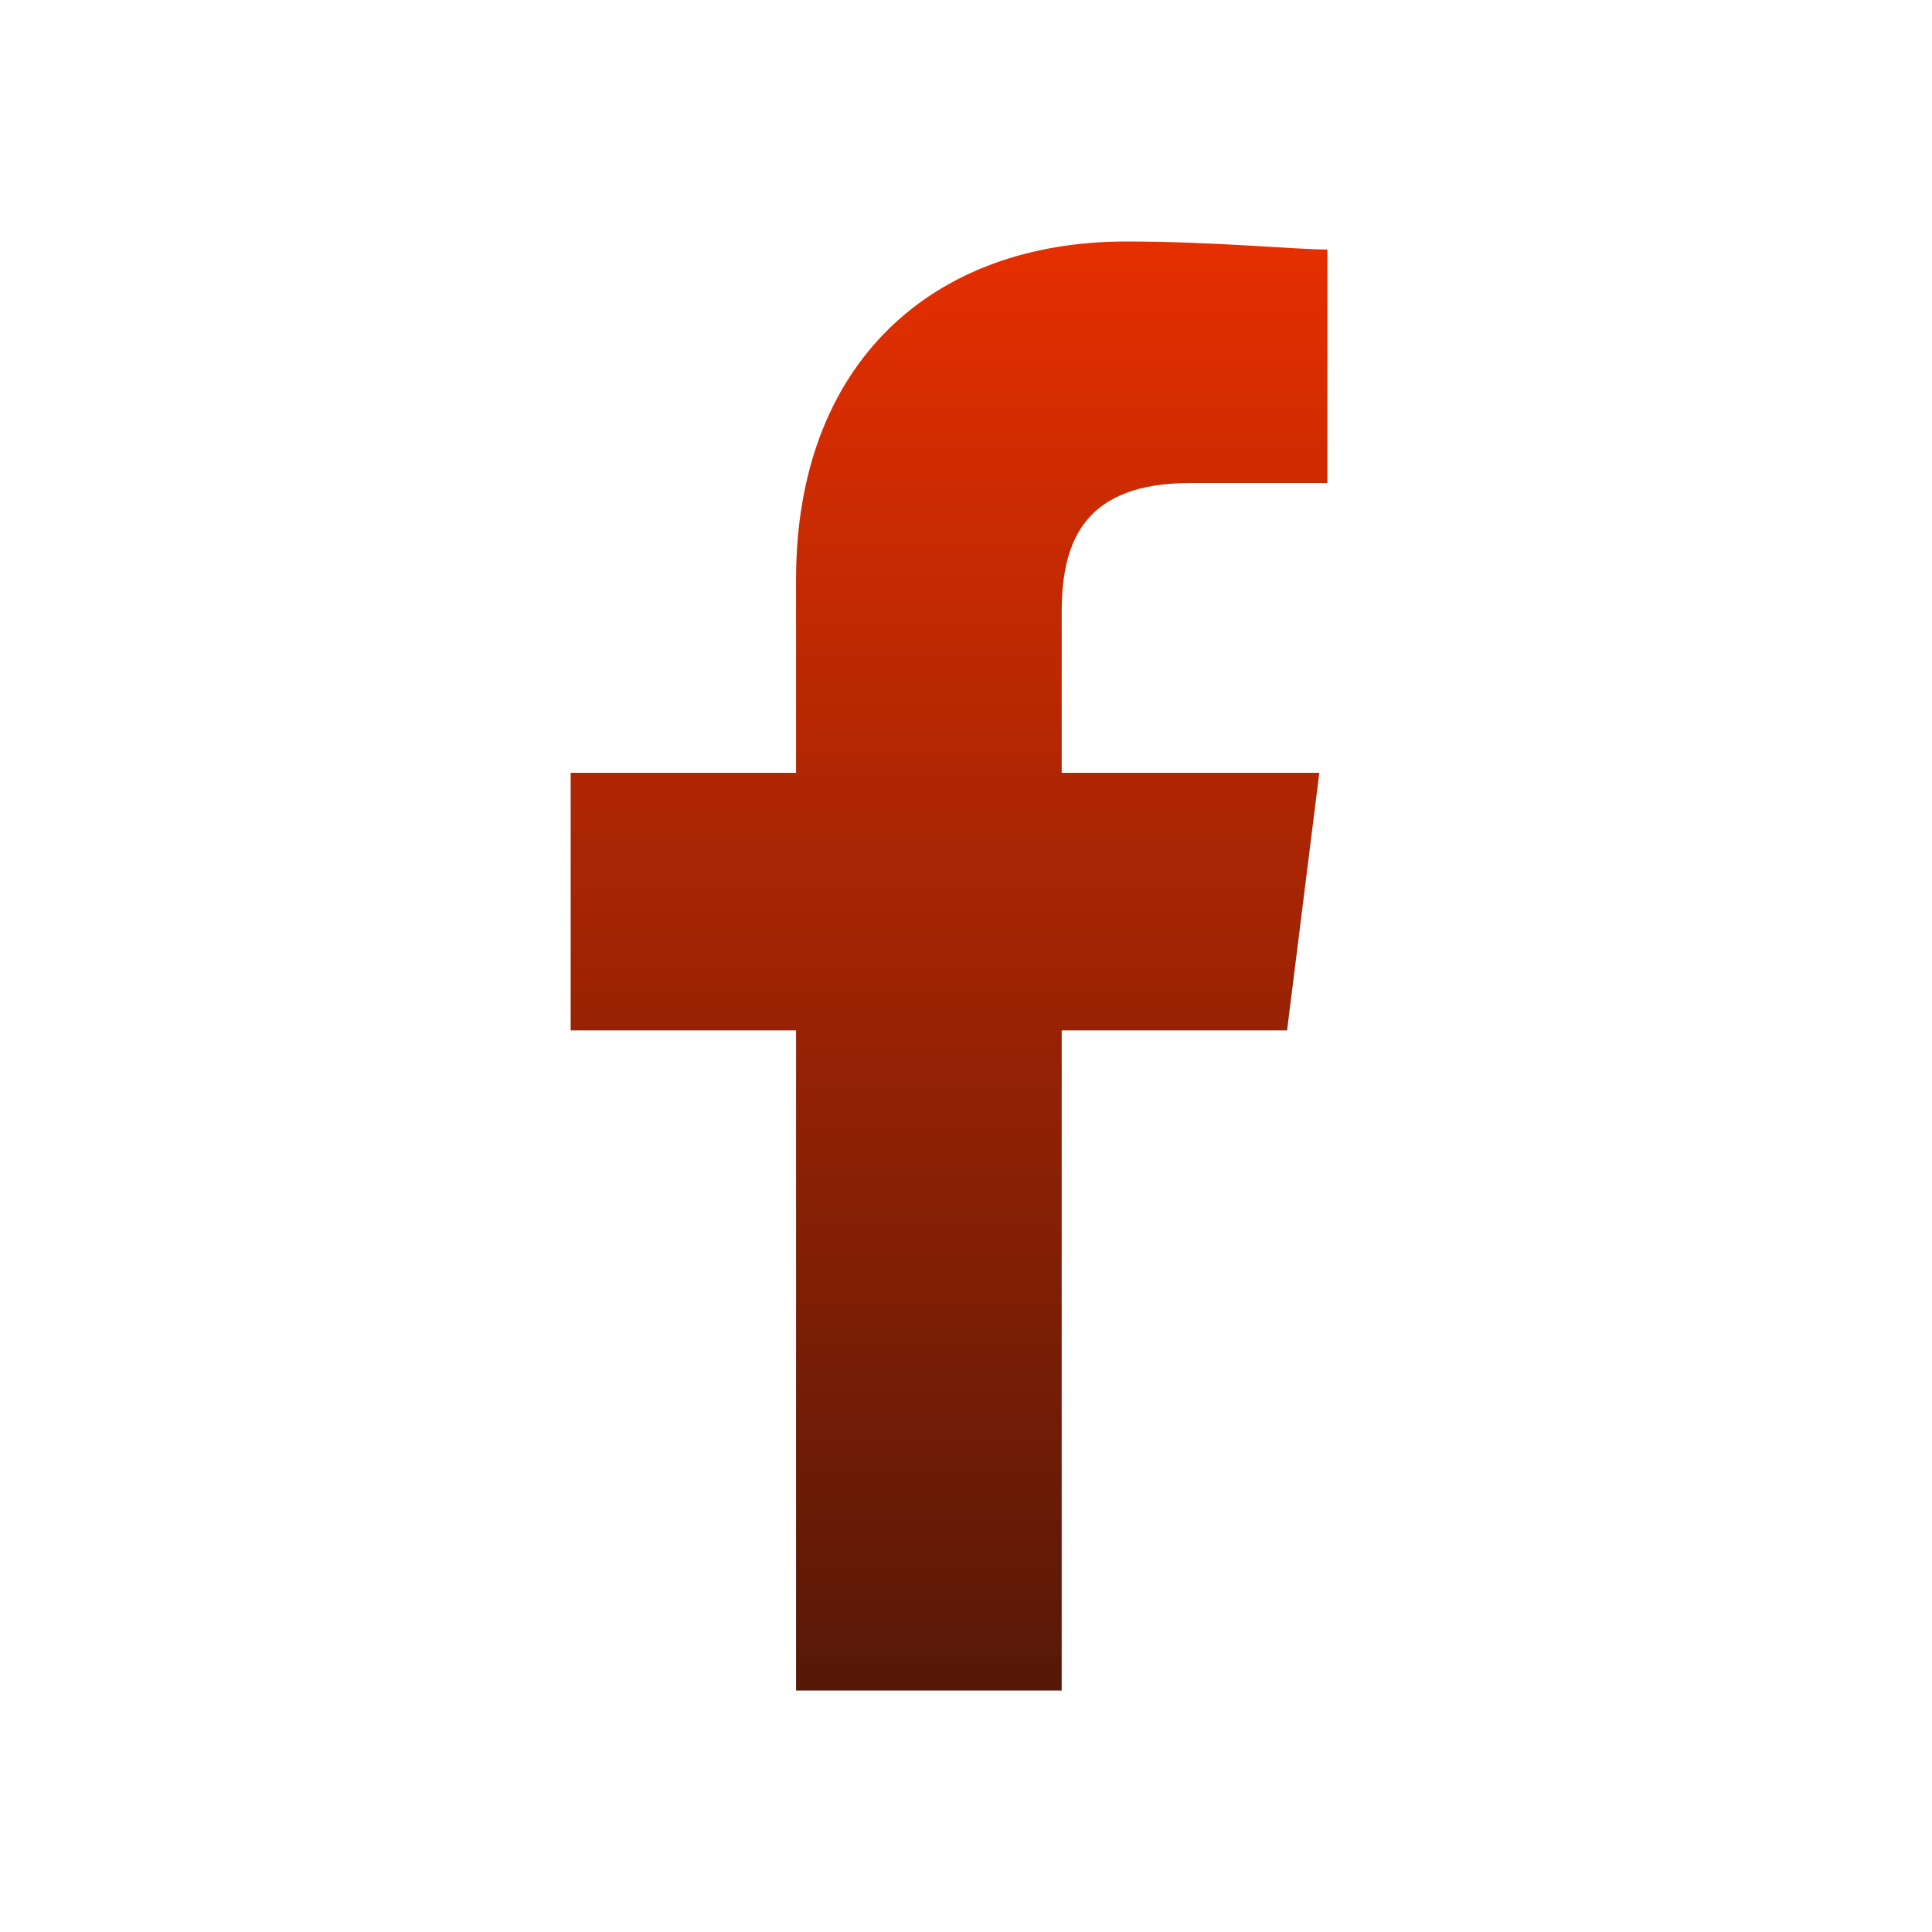
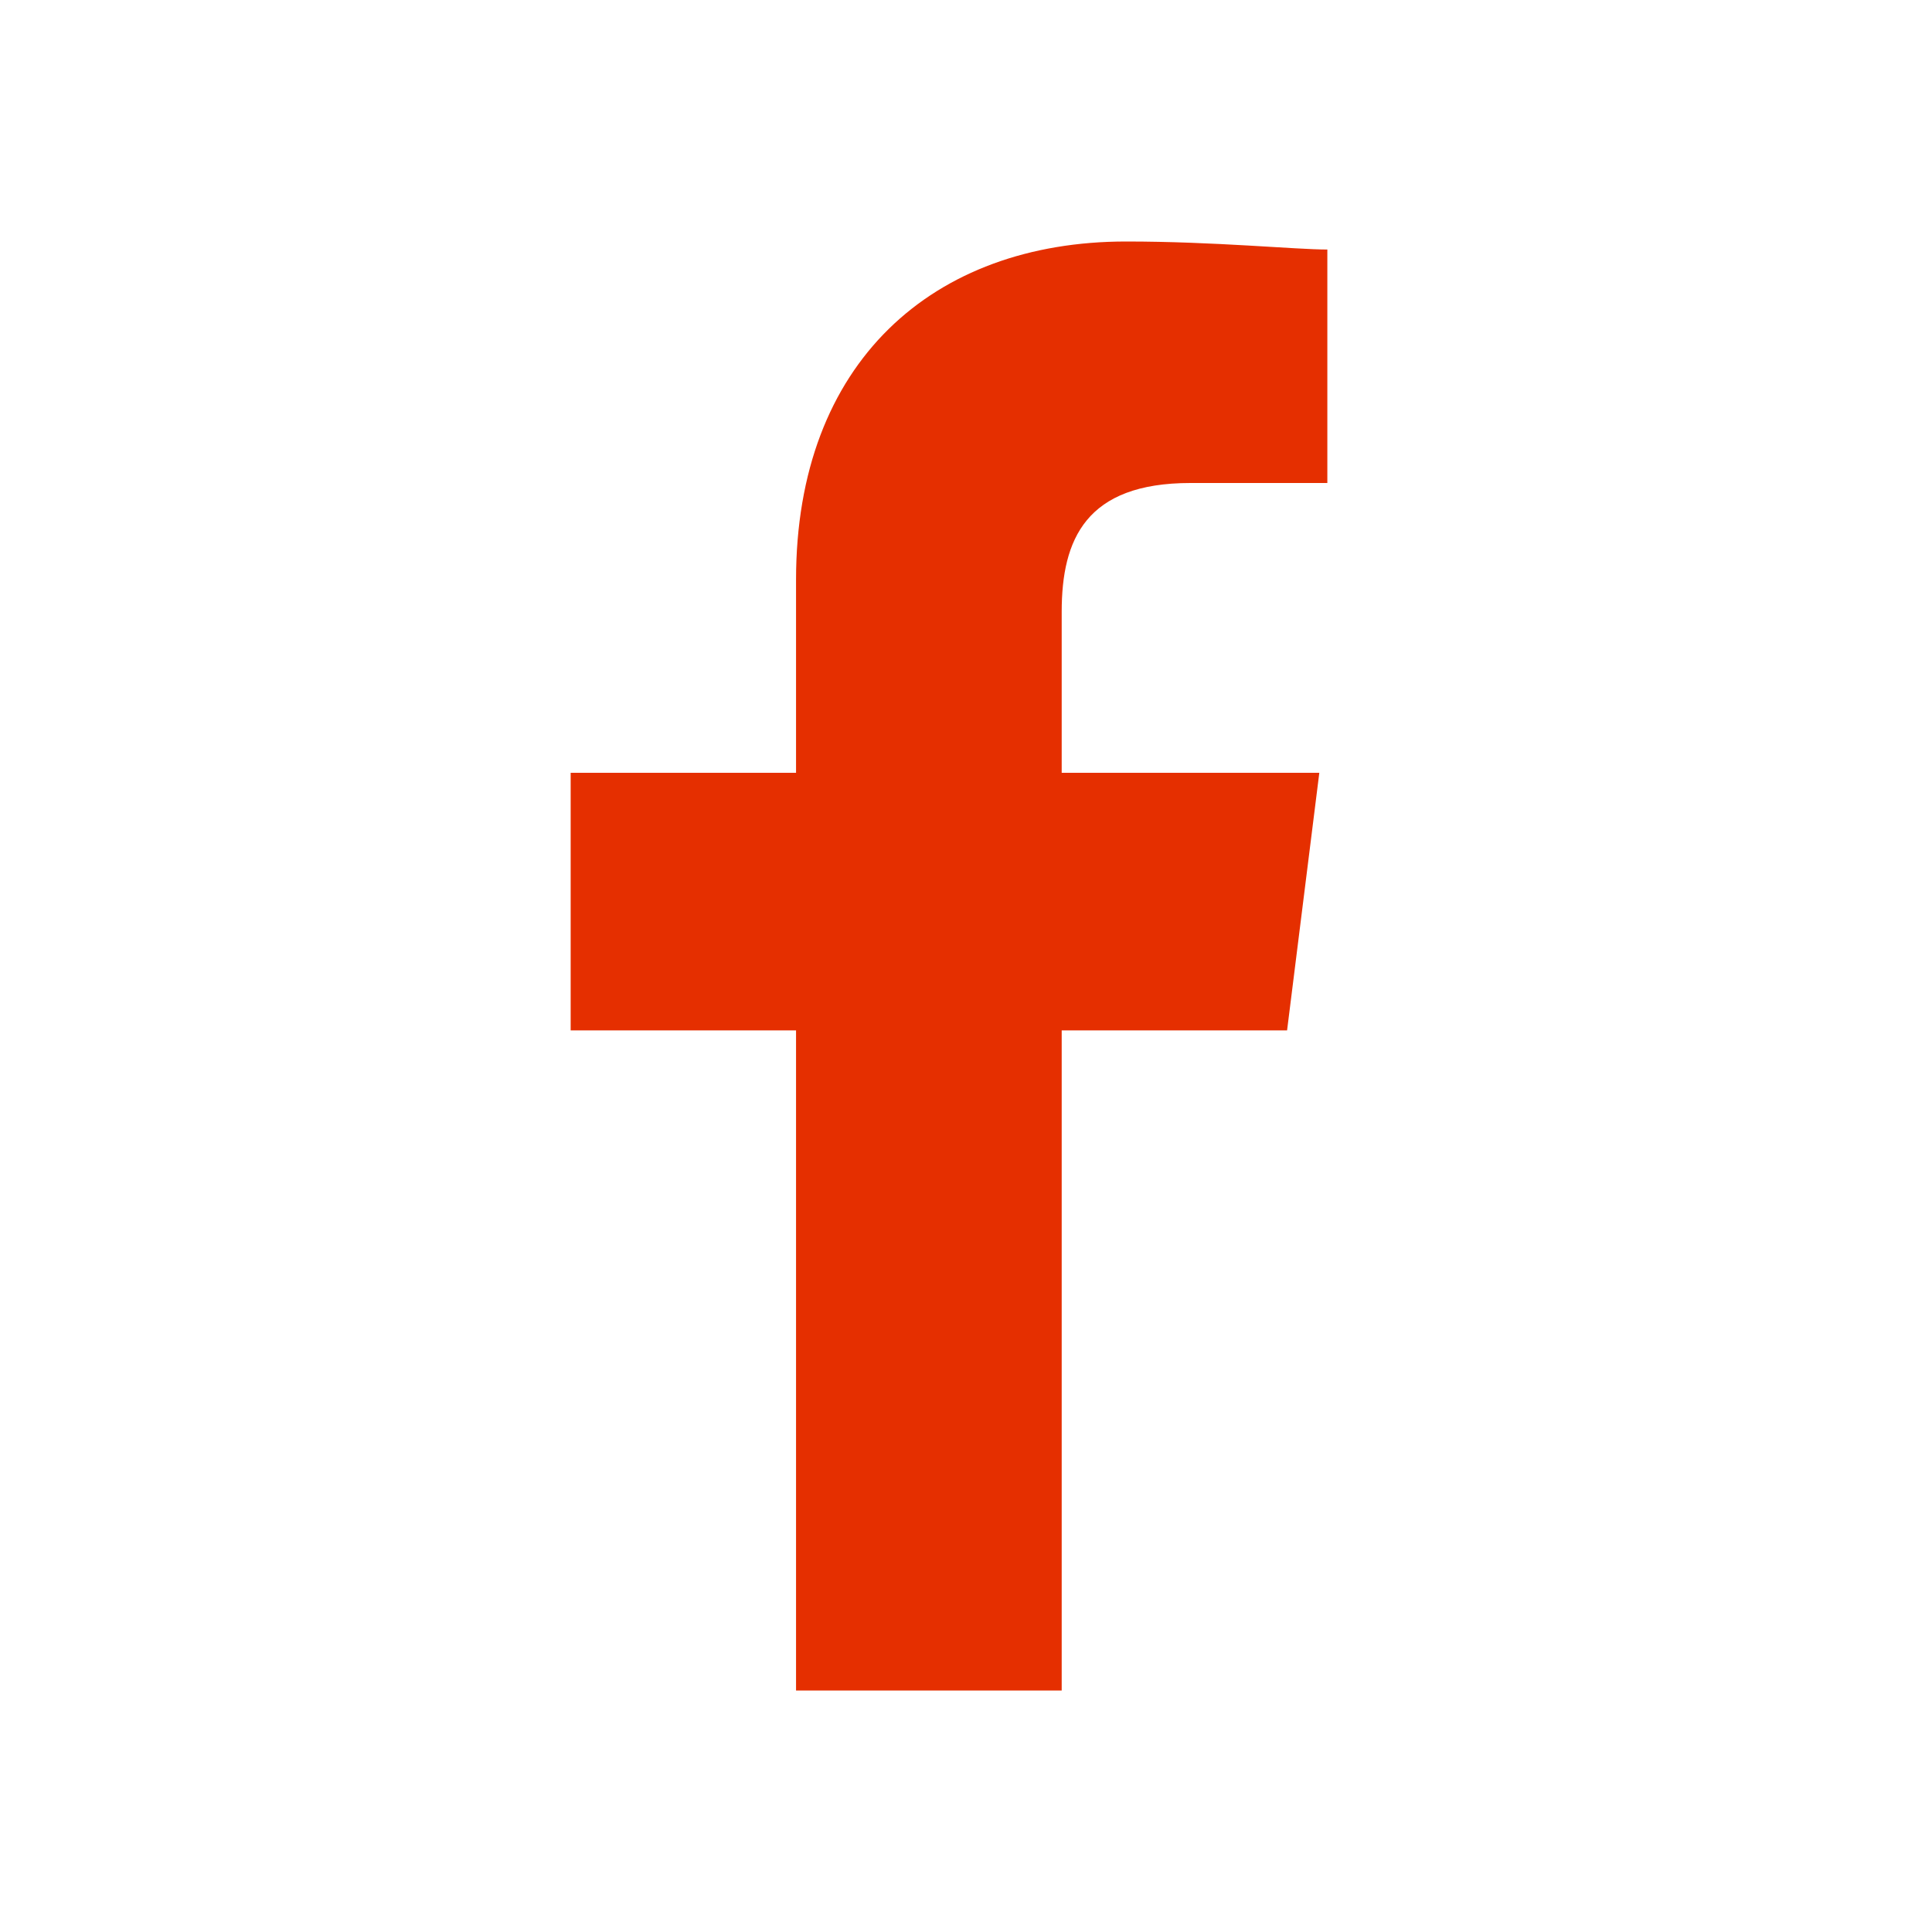
- <svg xmlns="http://www.w3.org/2000/svg" id="Facebook_Icon_Hover" data-name="Facebook Icon Hover" width="32" height="32" viewBox="0 0 32 32">
-   <defs>
-     <linearGradient id="linear-gradient" x1="0.5" x2="0.5" y2="1" gradientUnits="objectBoundingBox">
-       <stop offset="0" stop-color="#e52f00" />
-       <stop offset="1" stop-color="#571807" />
-     </linearGradient>
-   </defs>
-   <path id="Path_1" data-name="Path 1" d="M88.133,24V13.067h3.733L92.4,8.8H88.133V6.133c0-1.2.4-2.133,2.133-2.133h2.267V.133C92,.133,90.667,0,89.2,0,86,0,83.733,2,83.733,5.6V8.8H80v4.267h3.733V24Z" transform="translate(-70.548 4)" fill-rule="evenodd" fill="url(#linear-gradient)" />
+ <svg xmlns="http://www.w3.org/2000/svg" id="Component_8_1" data-name="Component 8 – 1" width="32" height="32" viewBox="0 0 32 32">
+   <path id="Path_1" data-name="Path 1" d="M88.133,24V13.067h3.733L92.4,8.8H88.133V6.133c0-1.2.4-2.133,2.133-2.133h2.267V.133C92,.133,90.667,0,89.2,0,86,0,83.733,2,83.733,5.6V8.8H80v4.267h3.733V24Z" transform="translate(-70.548 4)" fill="#e52f00" fill-rule="evenodd" />
  <rect id="Rectangle_802" data-name="Rectangle 802" width="32" height="32" rx="10" fill="none" />
</svg>
